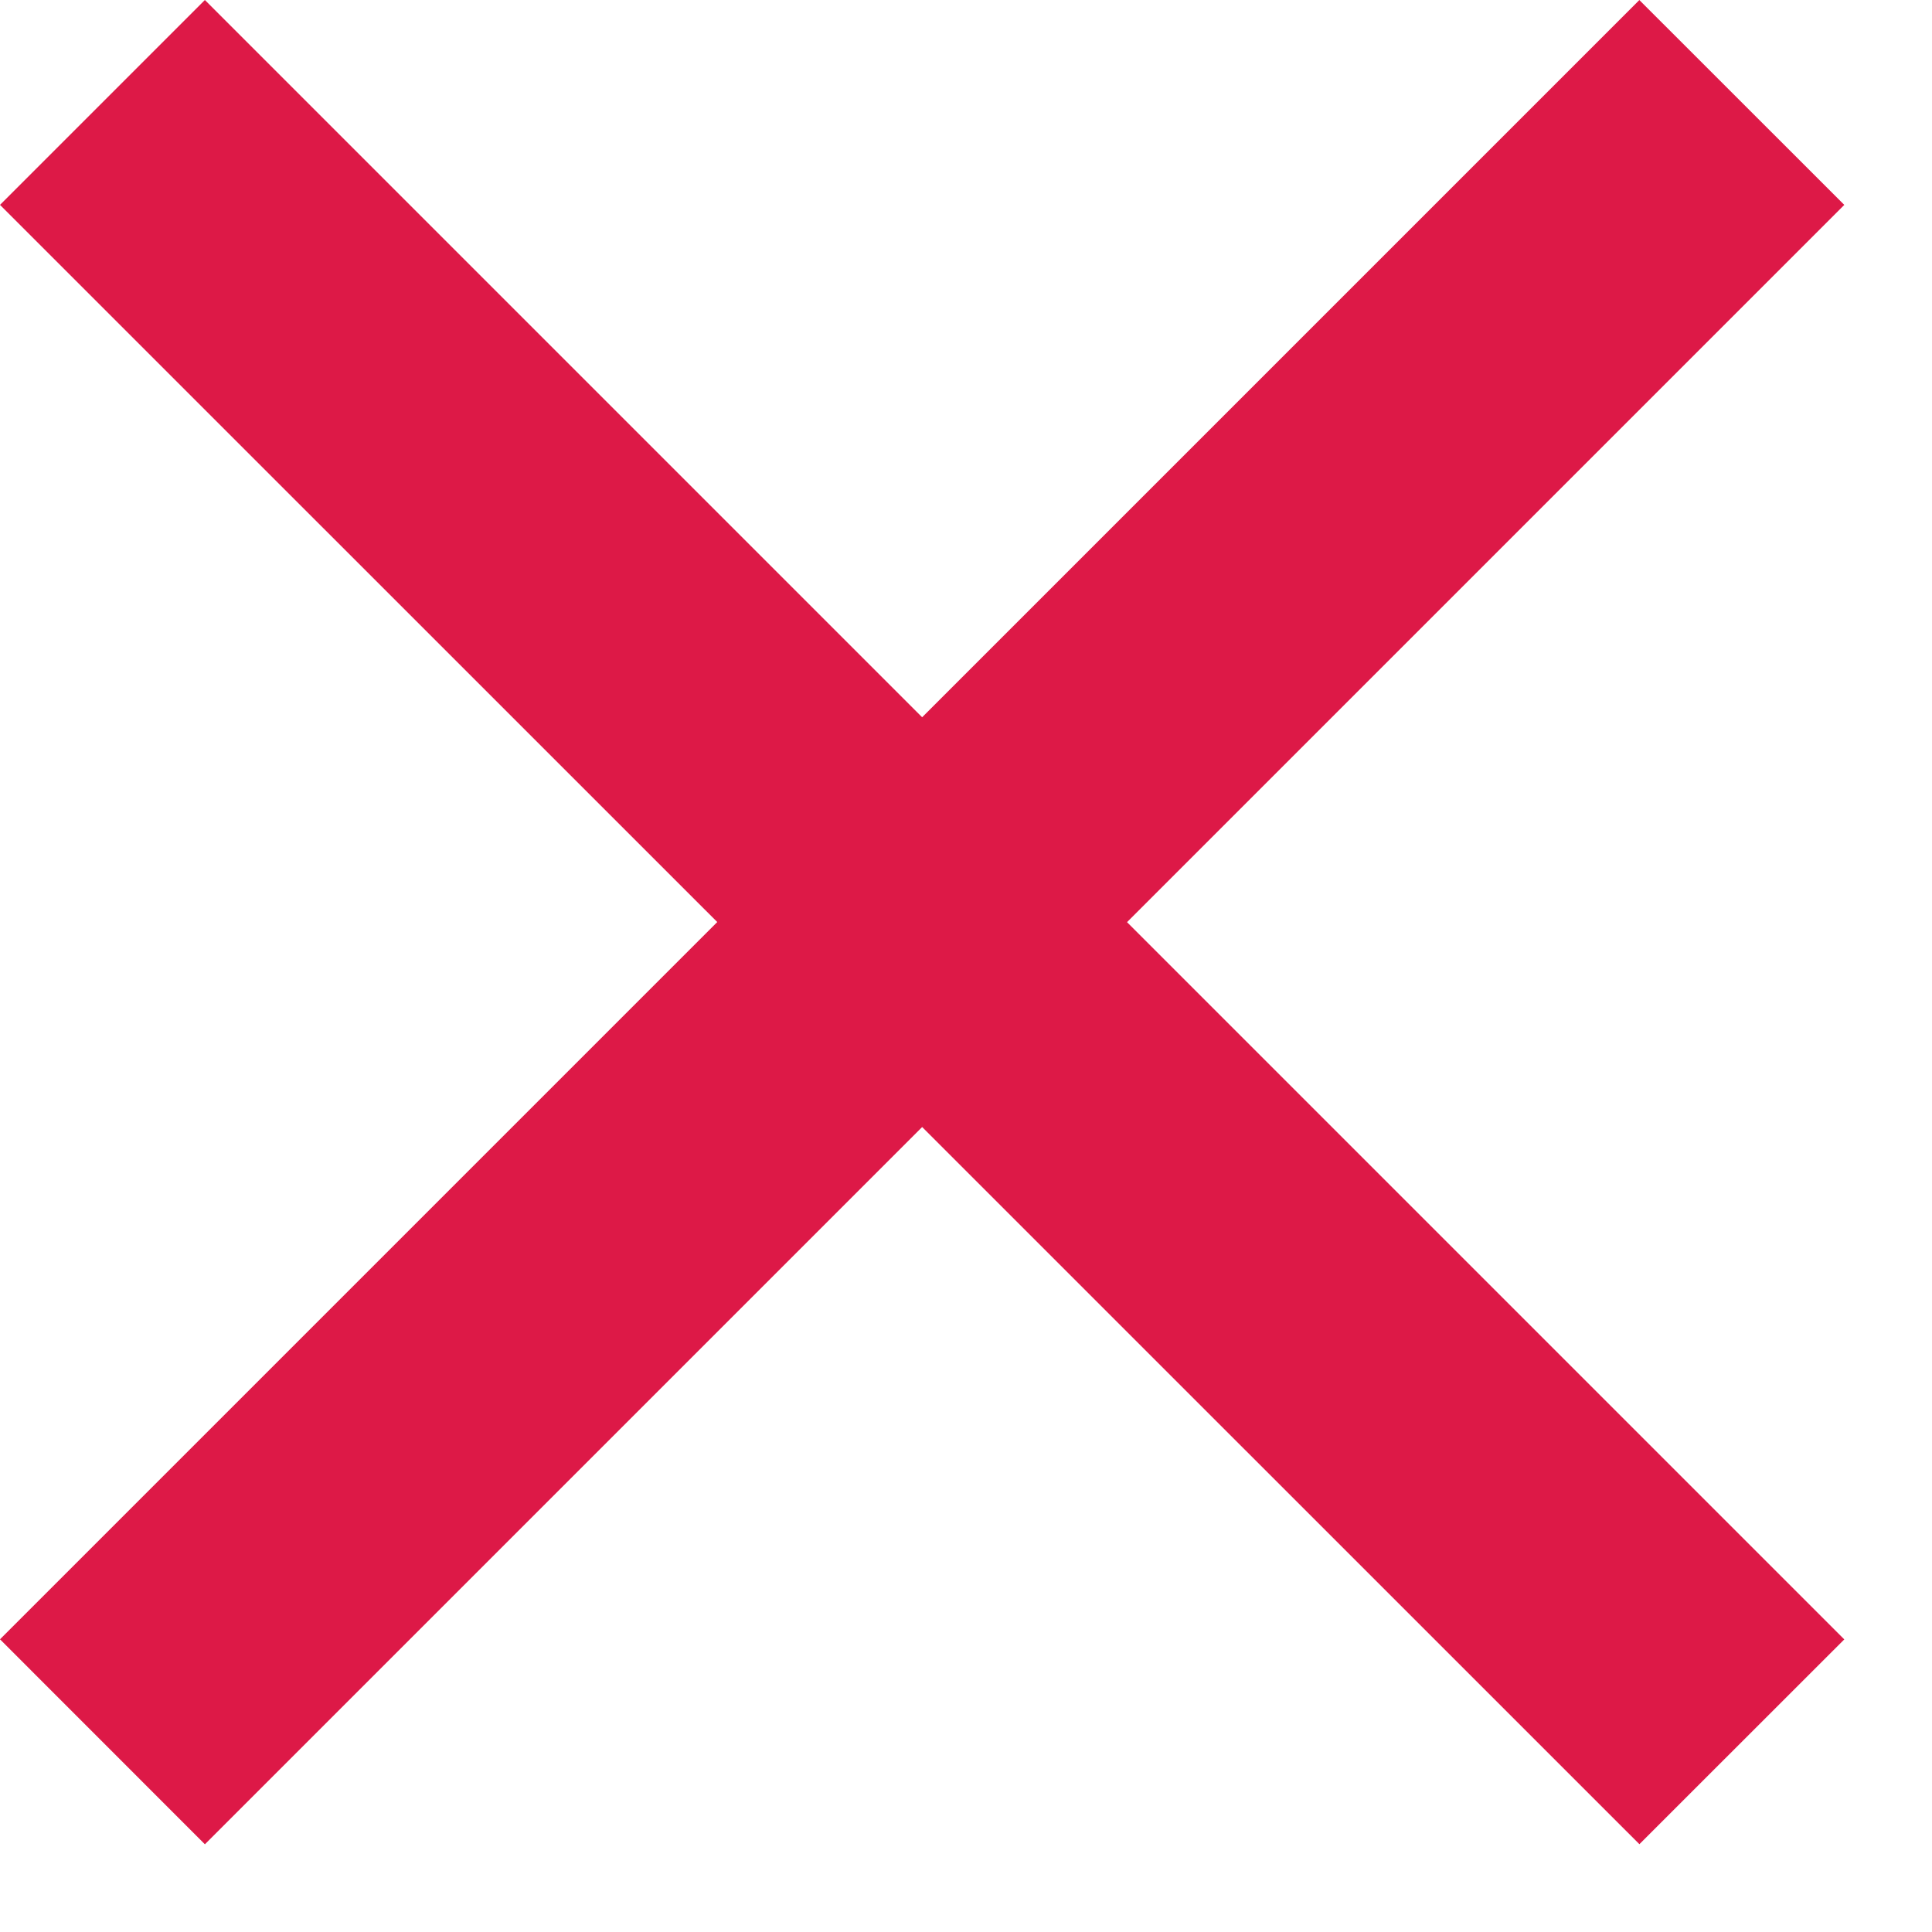
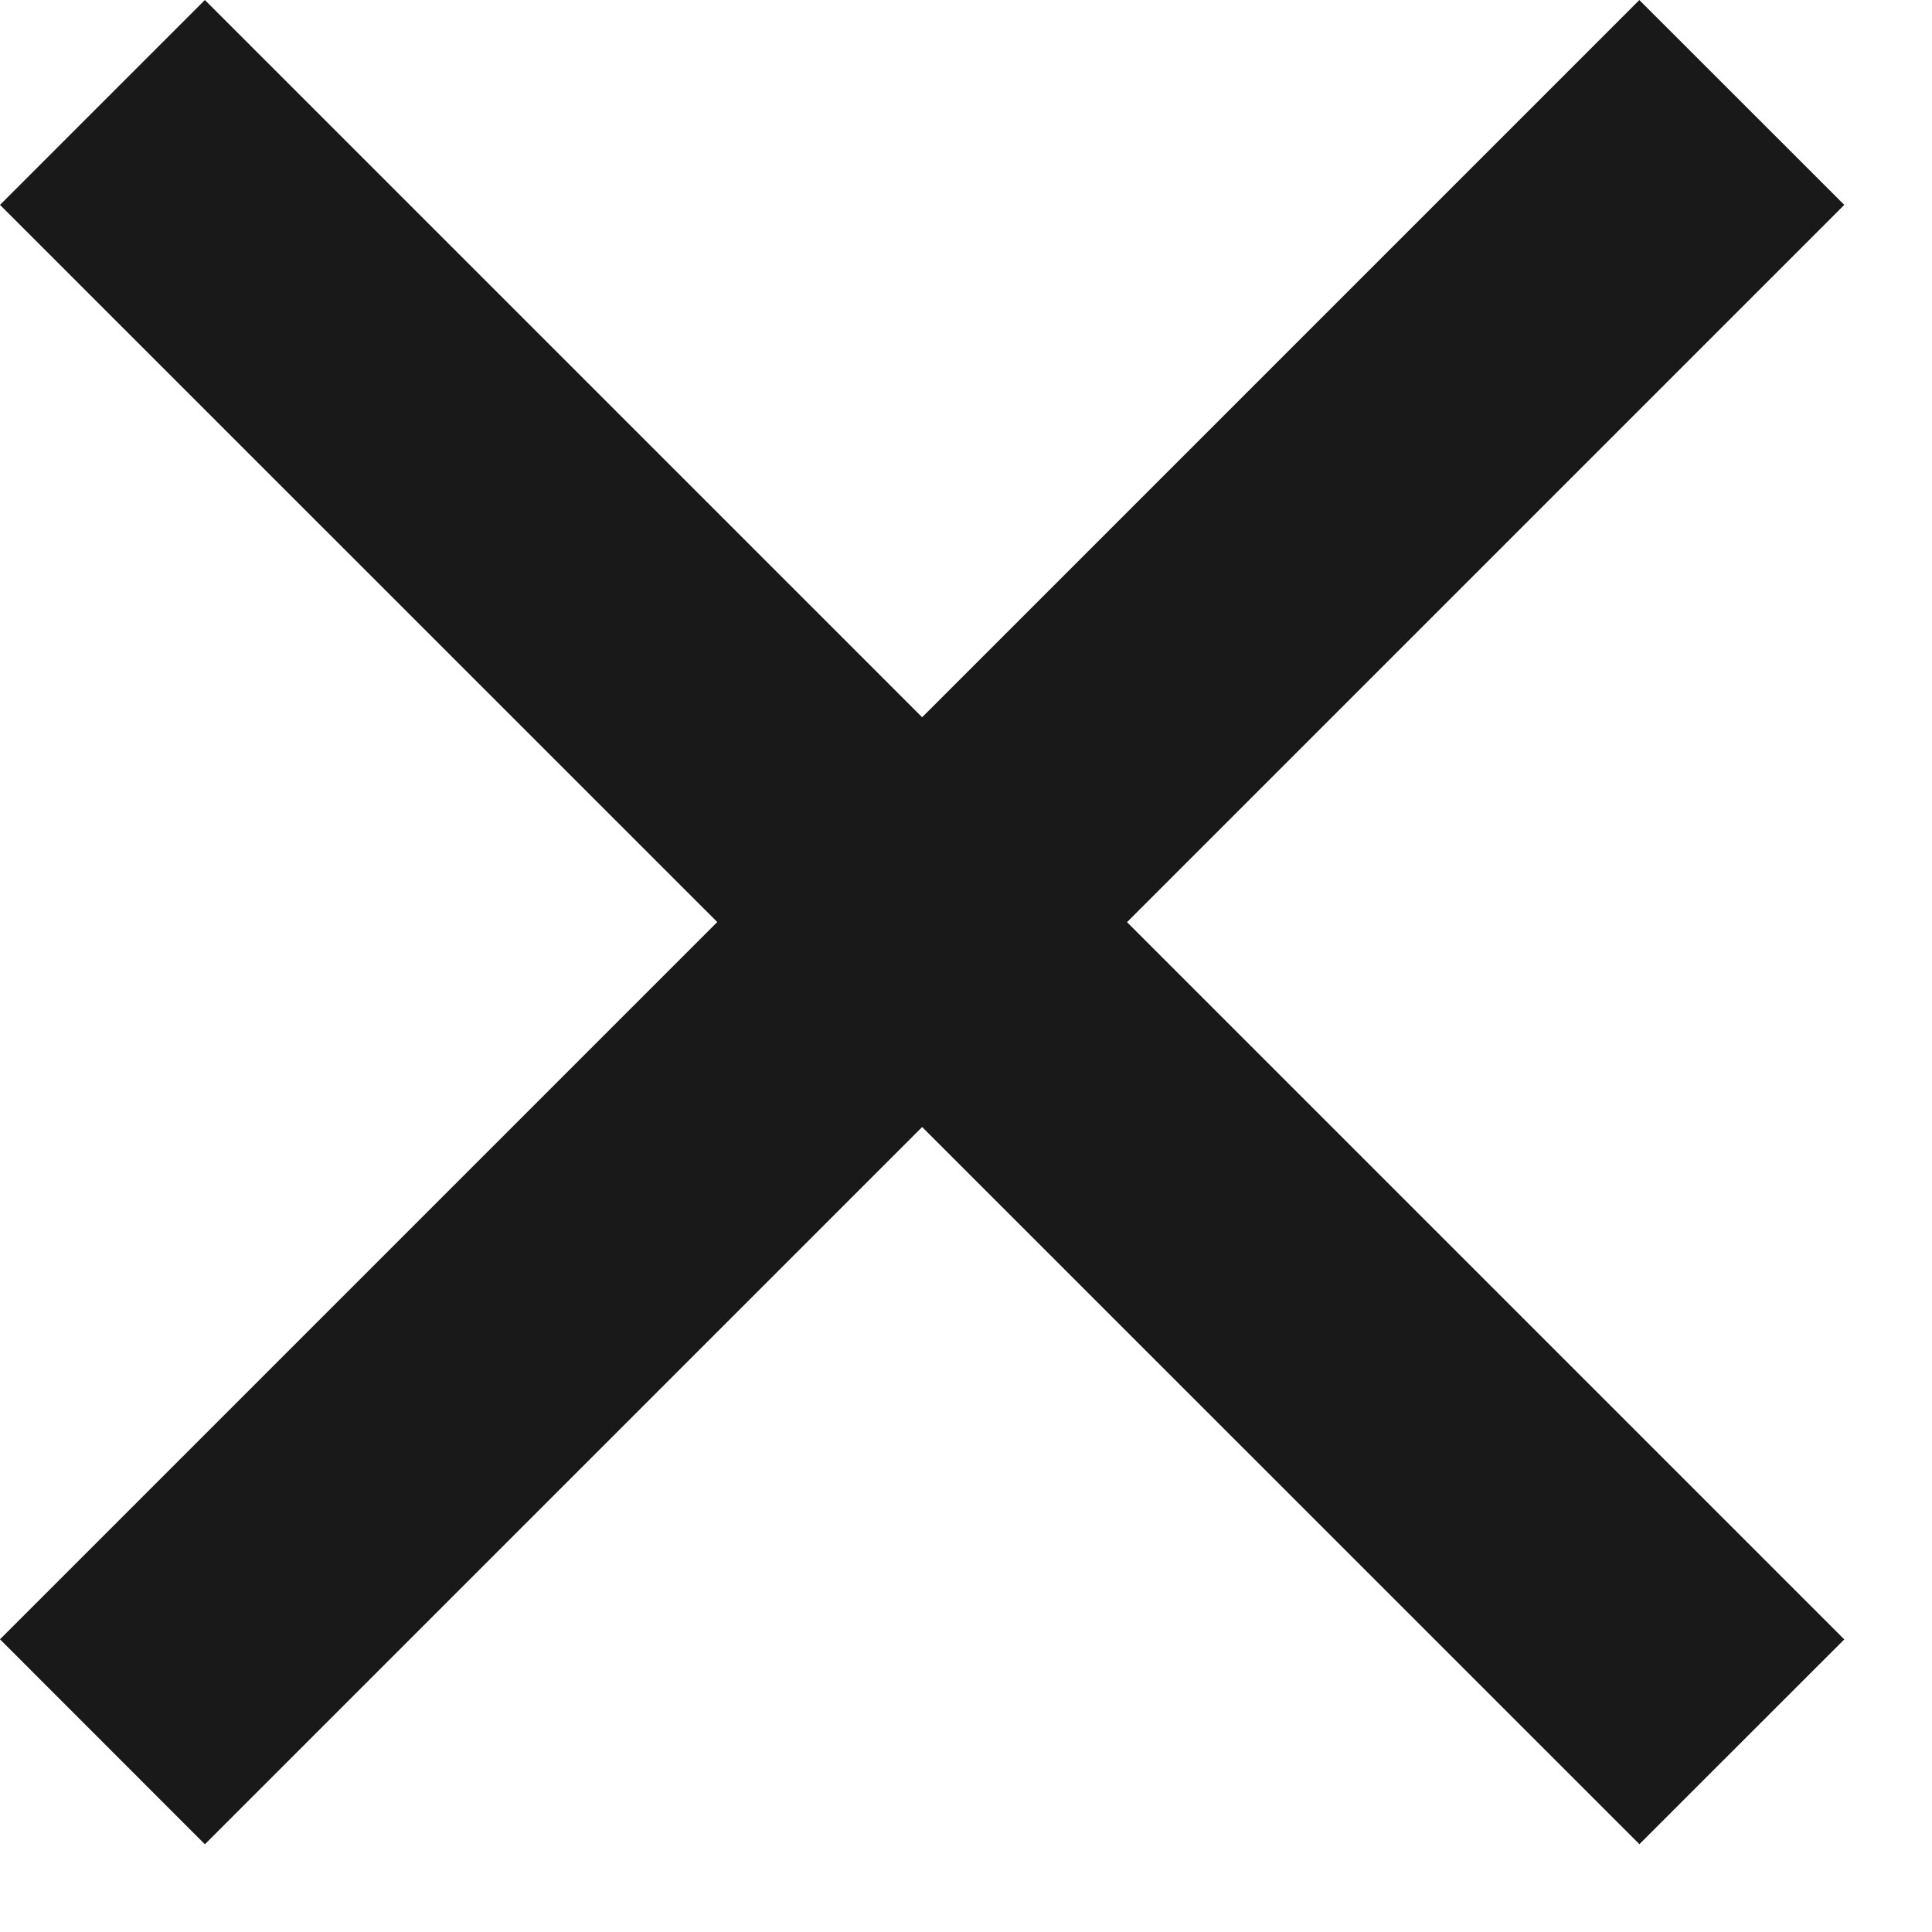
<svg xmlns="http://www.w3.org/2000/svg" width="20" height="20">
-   <path fill="#d90033" fill-rule="evenodd" d="M16.97 0l2.122 2.121-7.425 7.425 7.425 7.425-2.121 2.12-7.425-7.424-7.425 7.425L0 16.97l7.425-7.425L0 2.121 2.121 0l7.425 7.425L16.971 0z" opacity=".9" />
+   <path d="M16.97 0l2.122 2.121-7.425 7.425 7.425 7.425-2.121 2.12-7.425-7.424-7.425 7.425L0 16.97l7.425-7.425L0 2.121 2.121 0l7.425 7.425L16.971 0z" opacity=".9" />
</svg>
